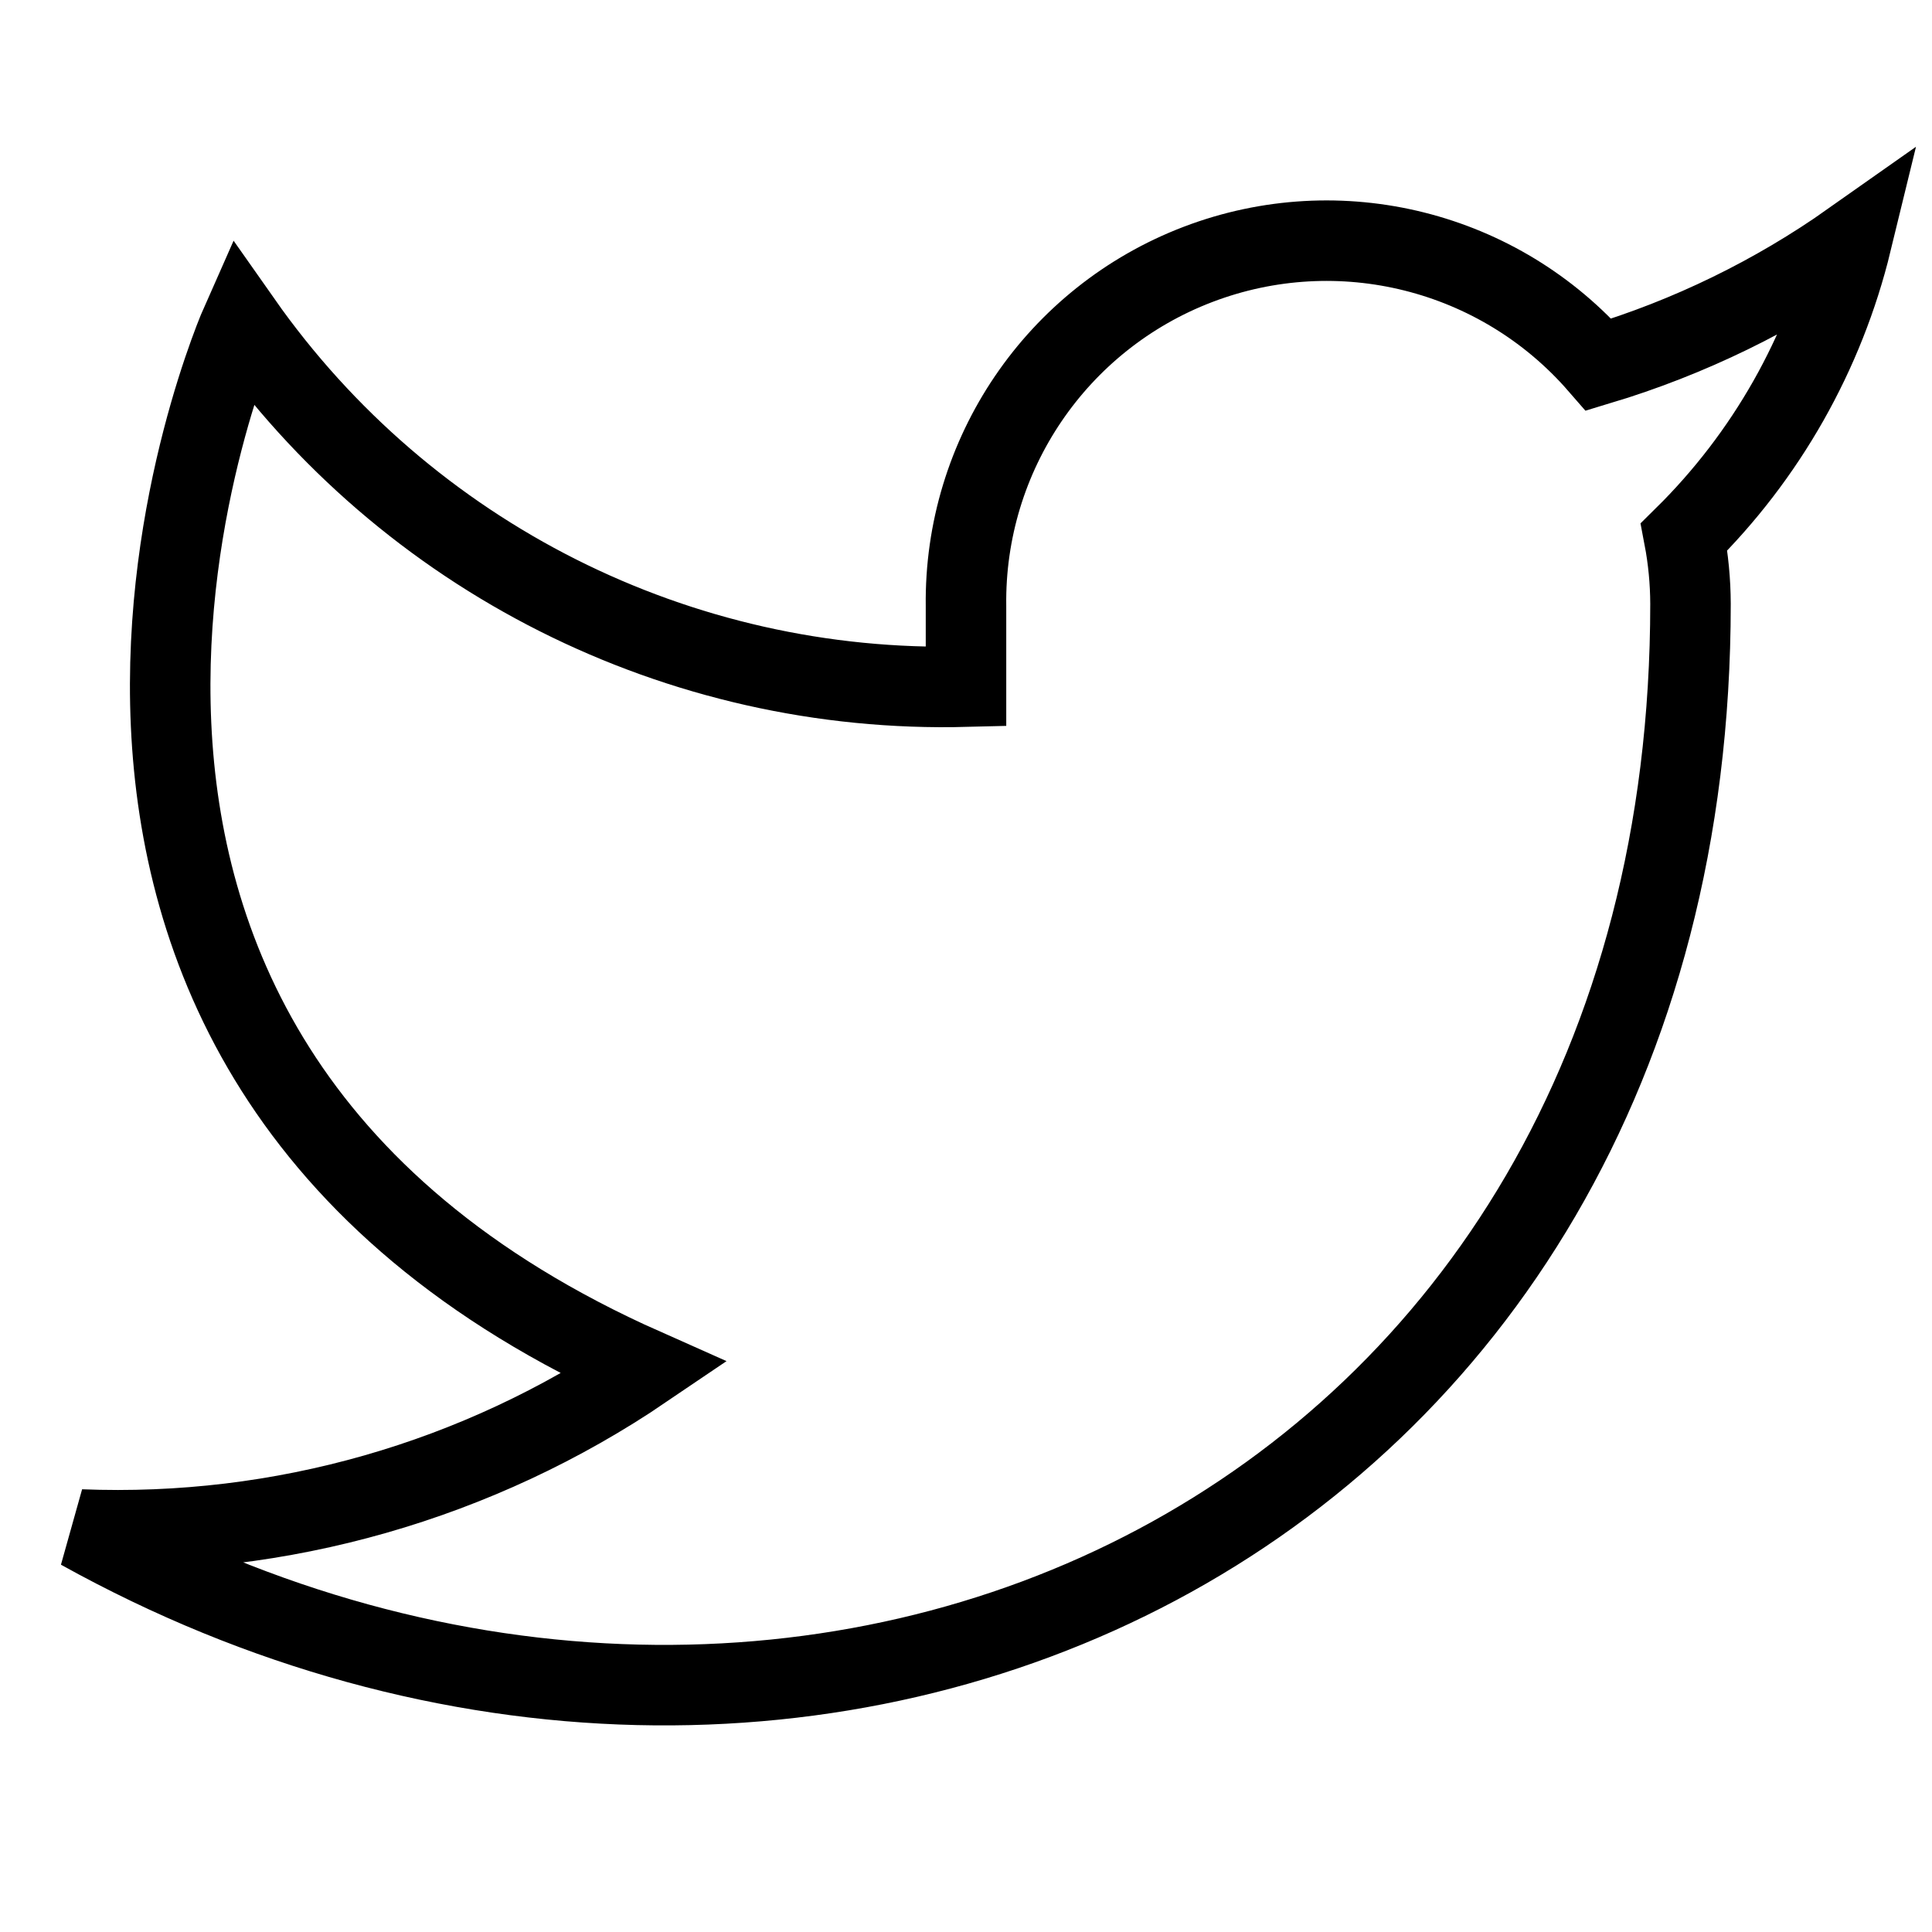
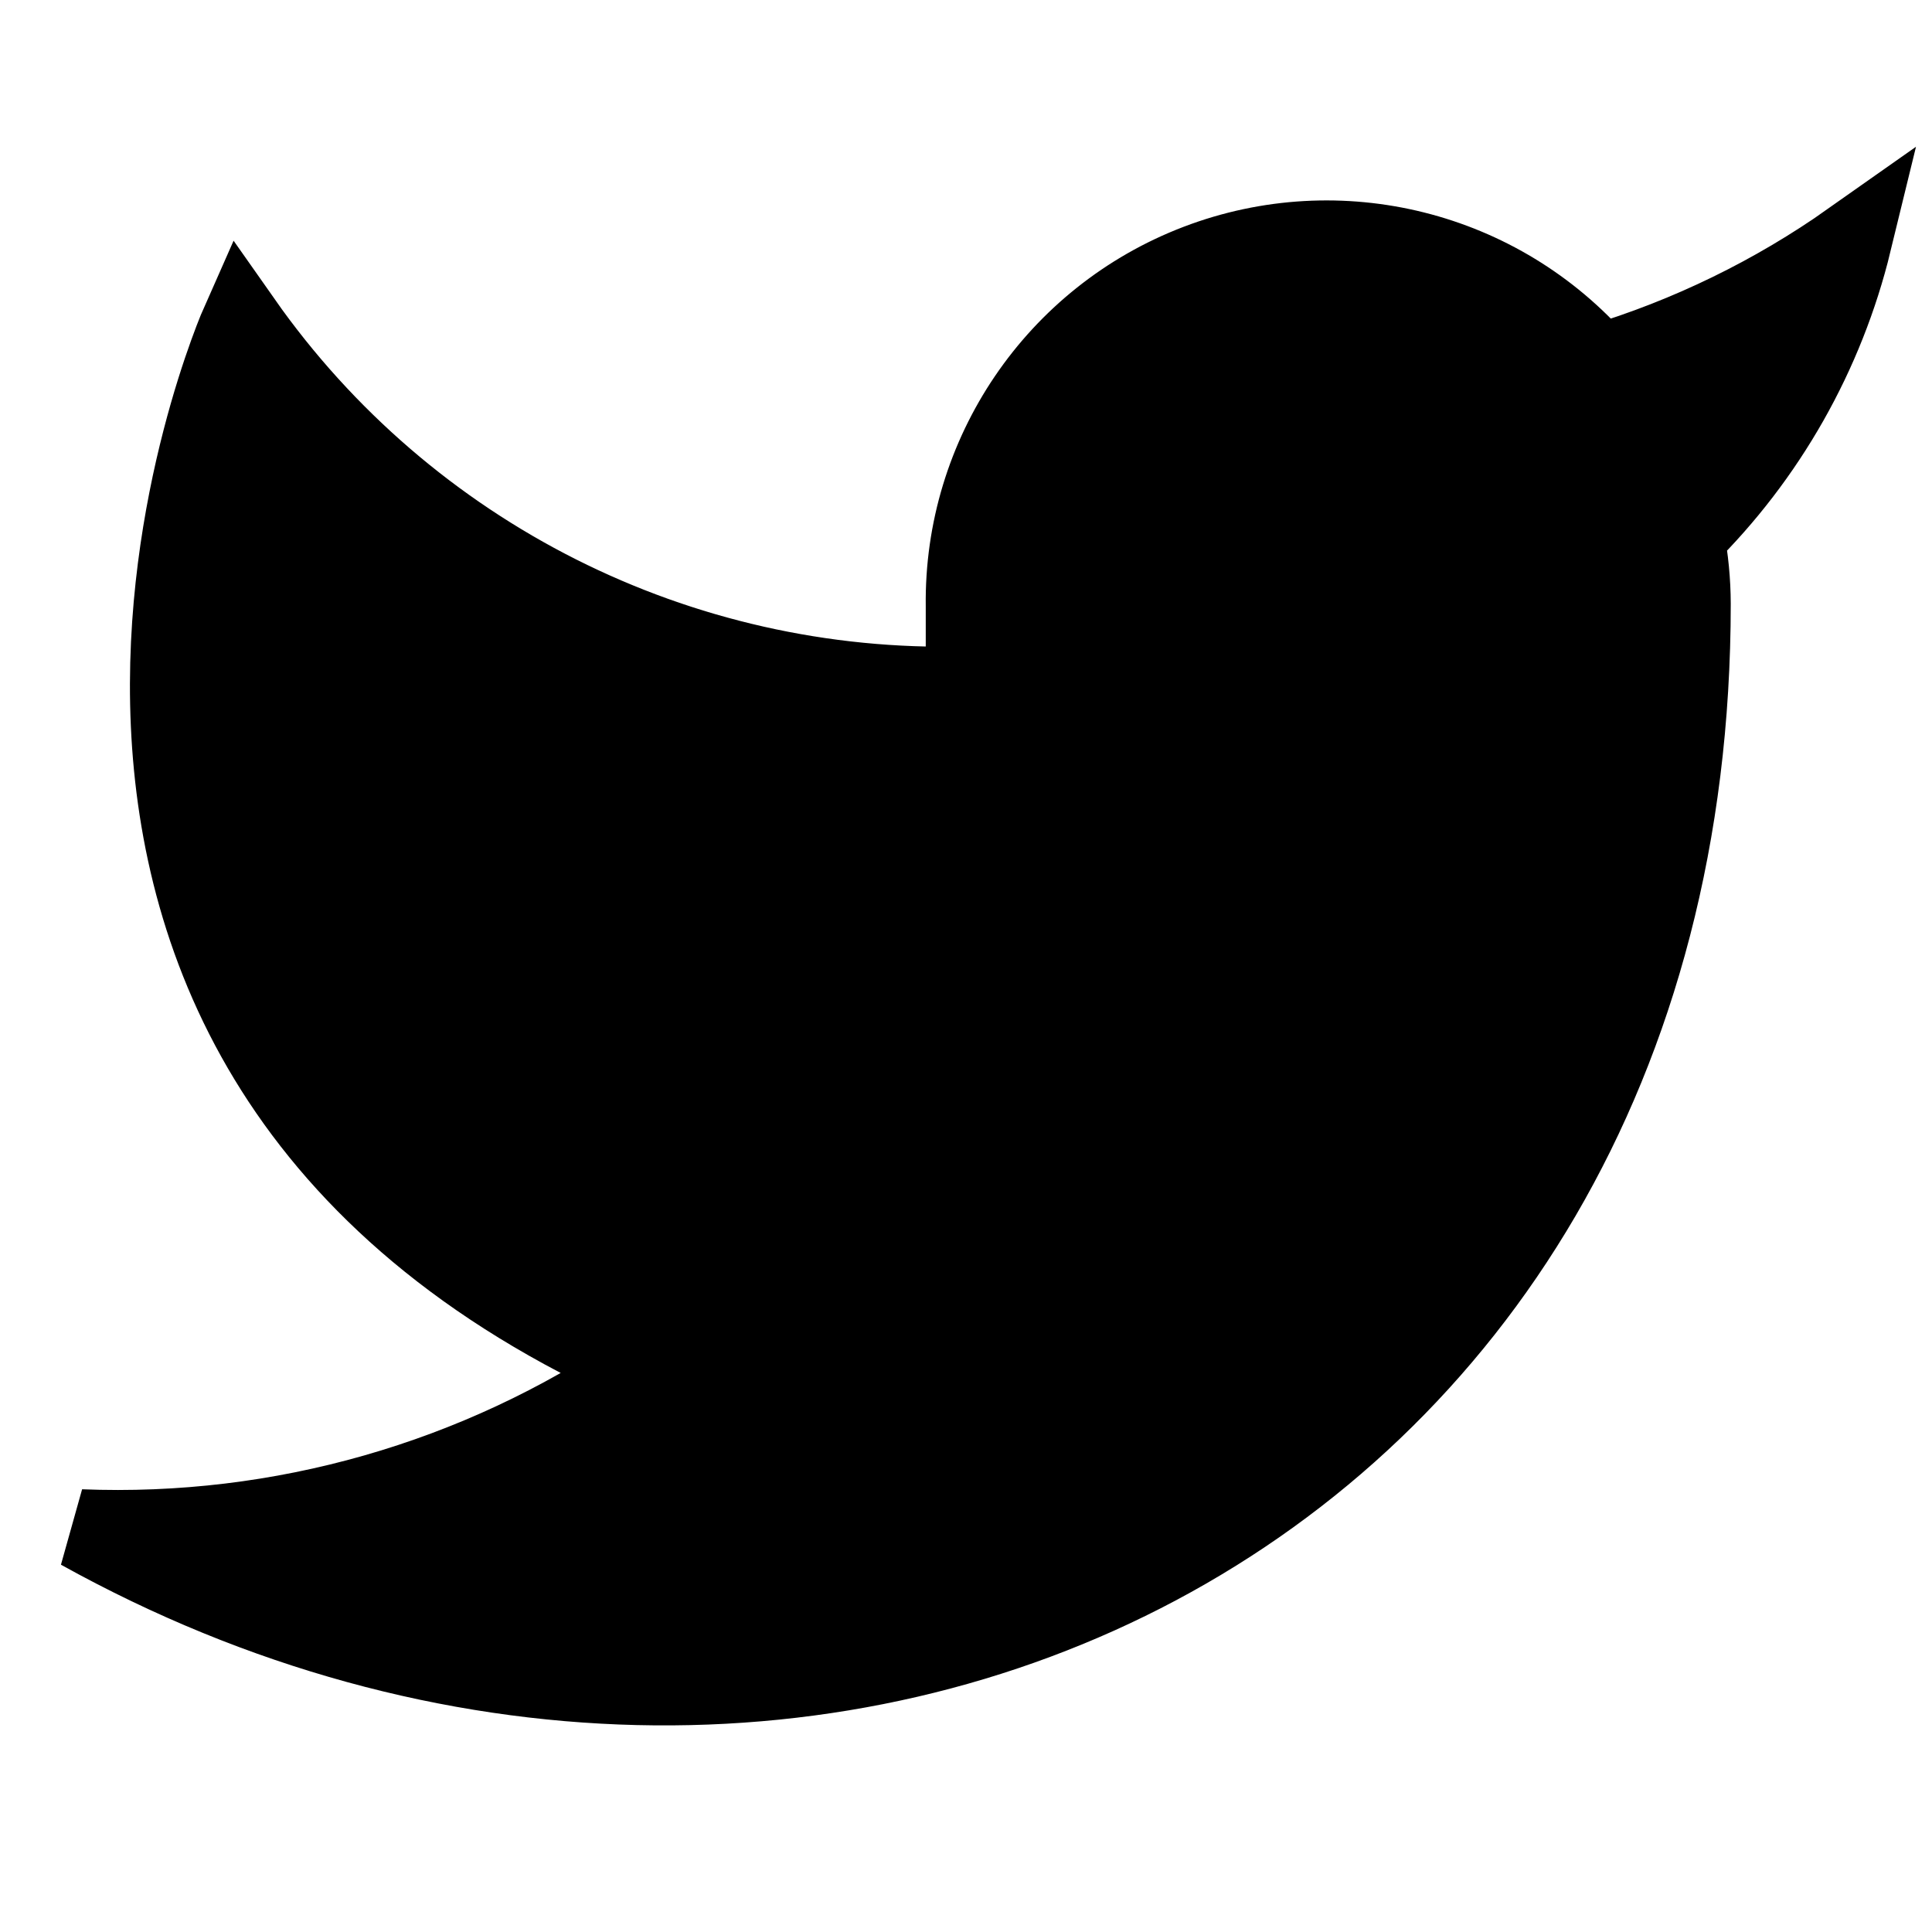
- <svg xmlns="http://www.w3.org/2000/svg" role="img" viewBox="0 0 24 24" fill="none" stroke="currentColor" strokeWidth="2" strokeLinecap="round" strokeLinejoin="round" className="feather feather-twitter">
+ <svg xmlns="http://www.w3.org/2000/svg" role="img" viewBox="0 0 24 24" fill="currentColor" stroke="currentColor" strokeWidth="2" strokeLinecap="round" strokeLinejoin="round" className="feather feather-twitter">
  <path d="M23 3a10.9 10.9 0 0 1-3.14 1.53 4.48 4.48 0 0 0-7.86 3v1A10.66 10.66 0 0 1 3 4s-4 9 5 13a11.64 11.64 0 0 1-7 2c9 5 20 0 20-11.5a4.5 4.5 0 0 0-.08-.83A7.72 7.72 0 0 0 23 3z" />
</svg>
